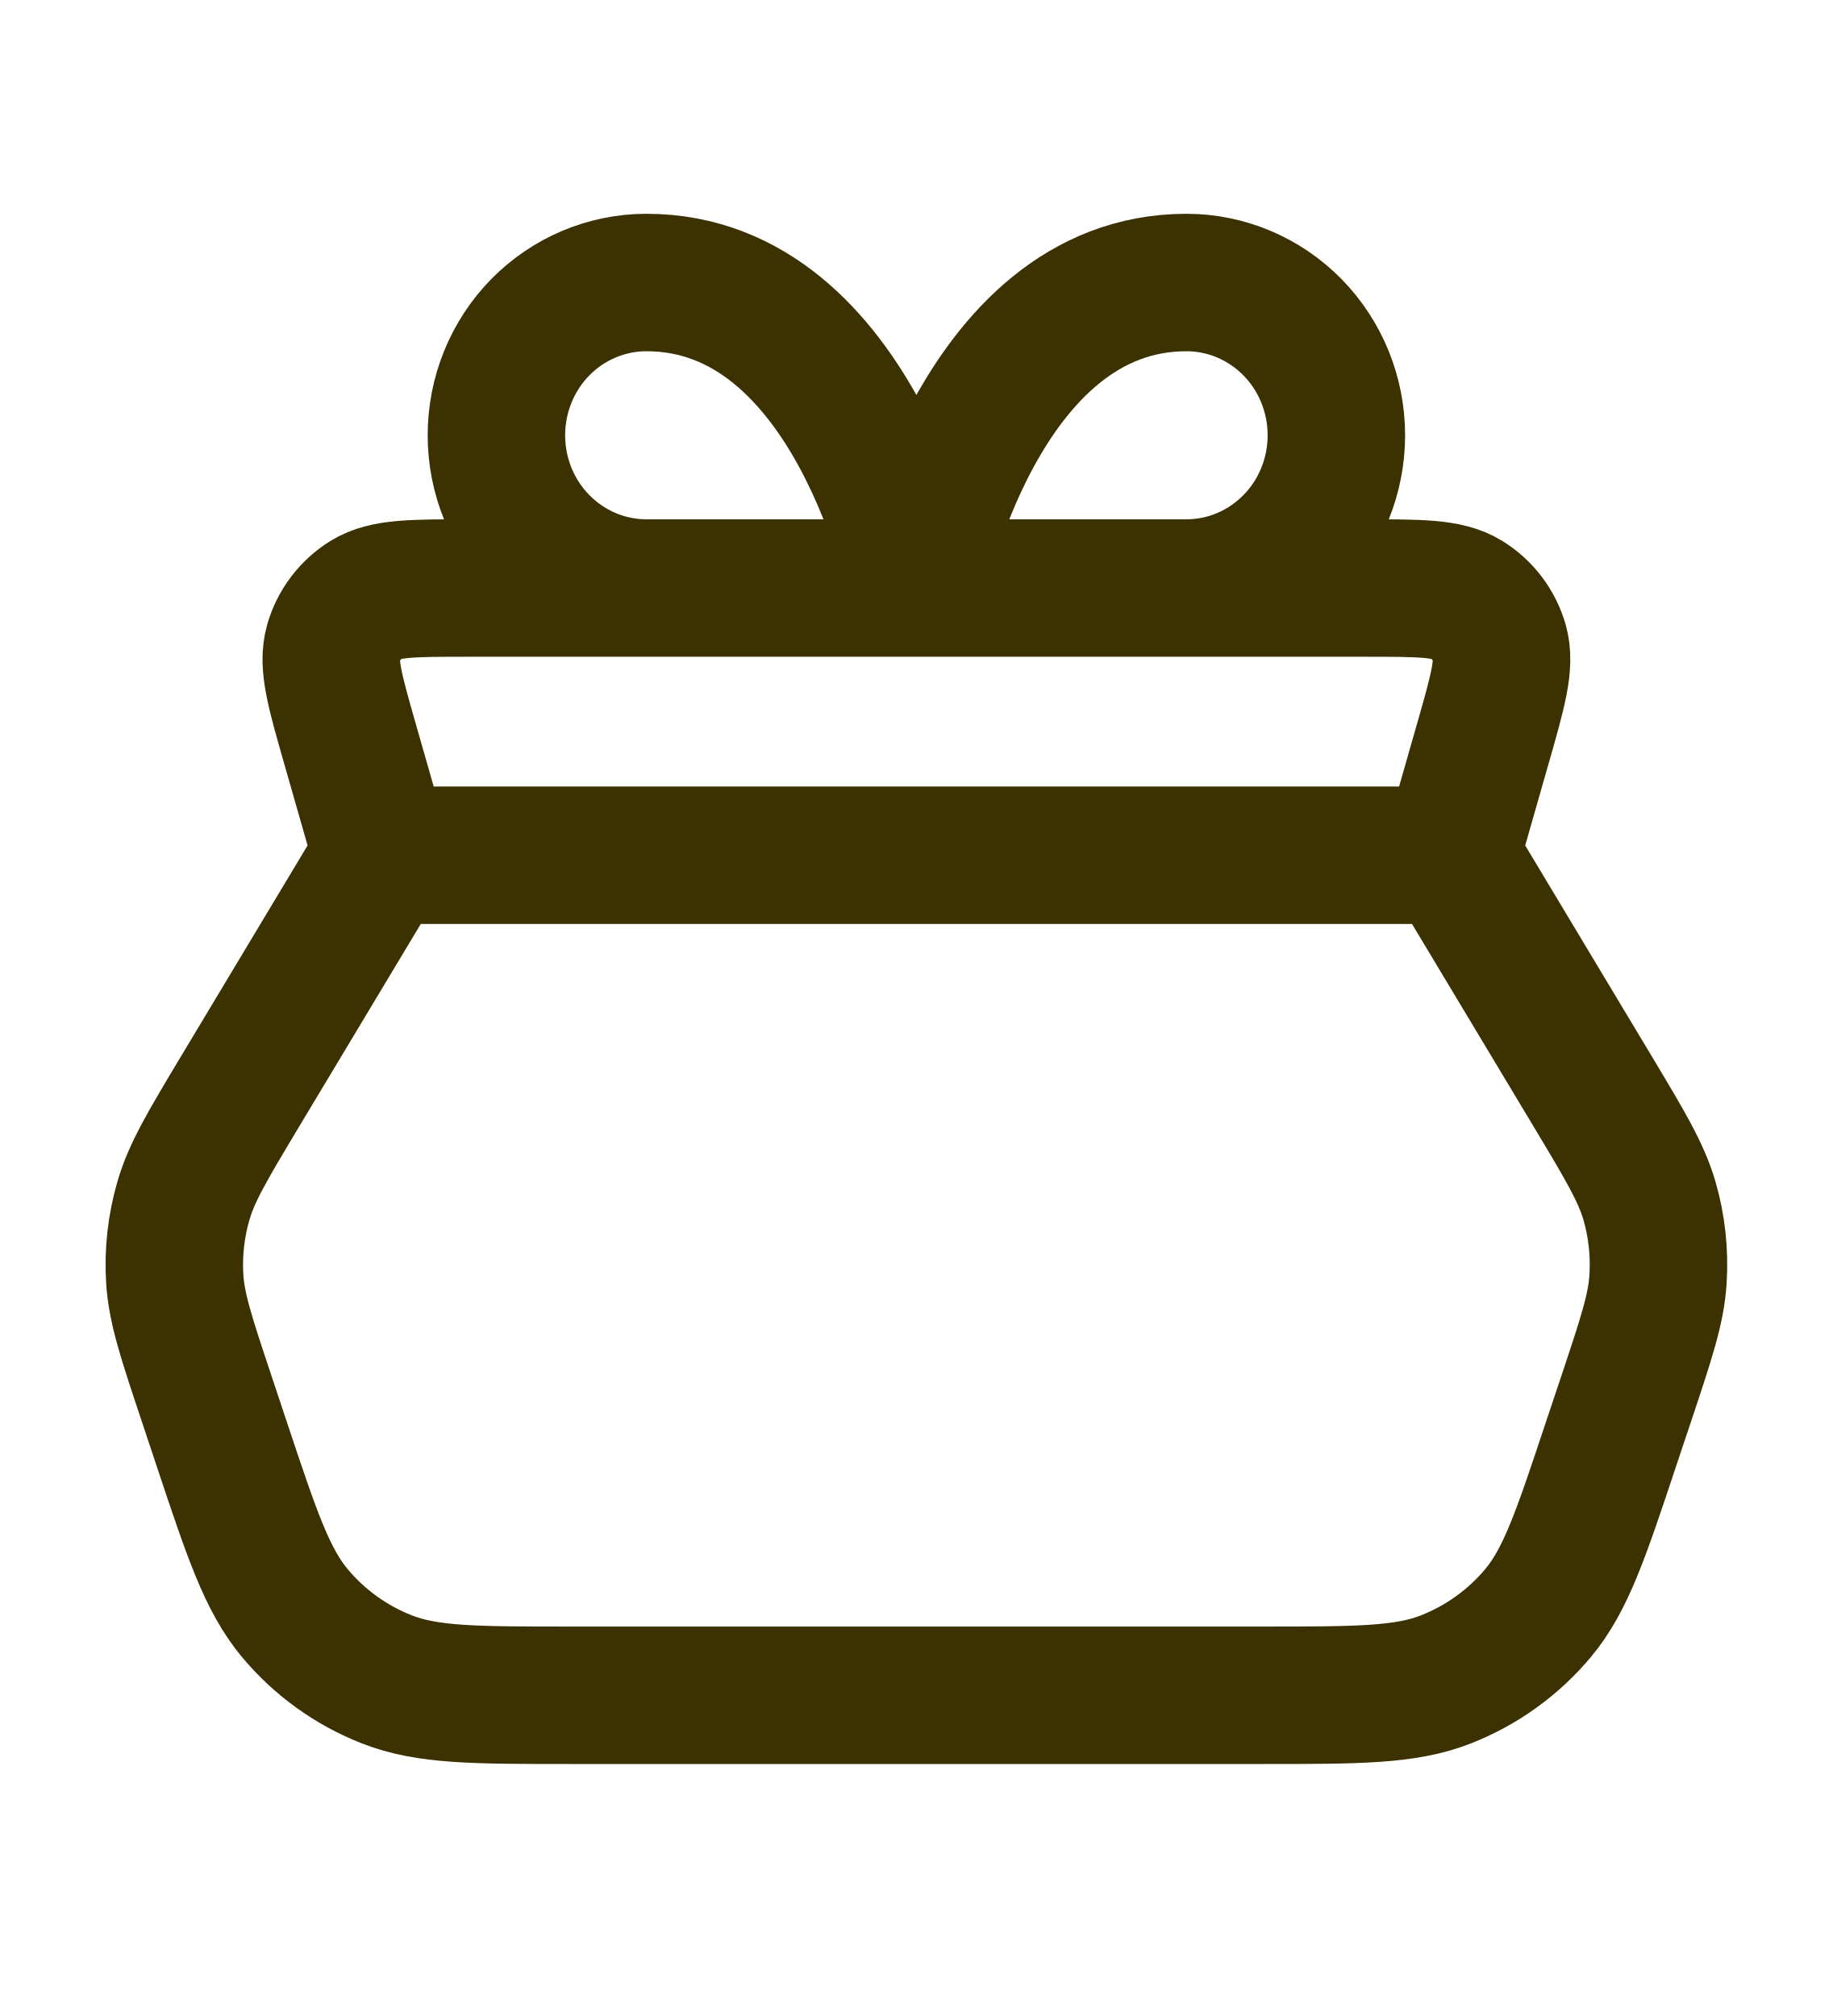
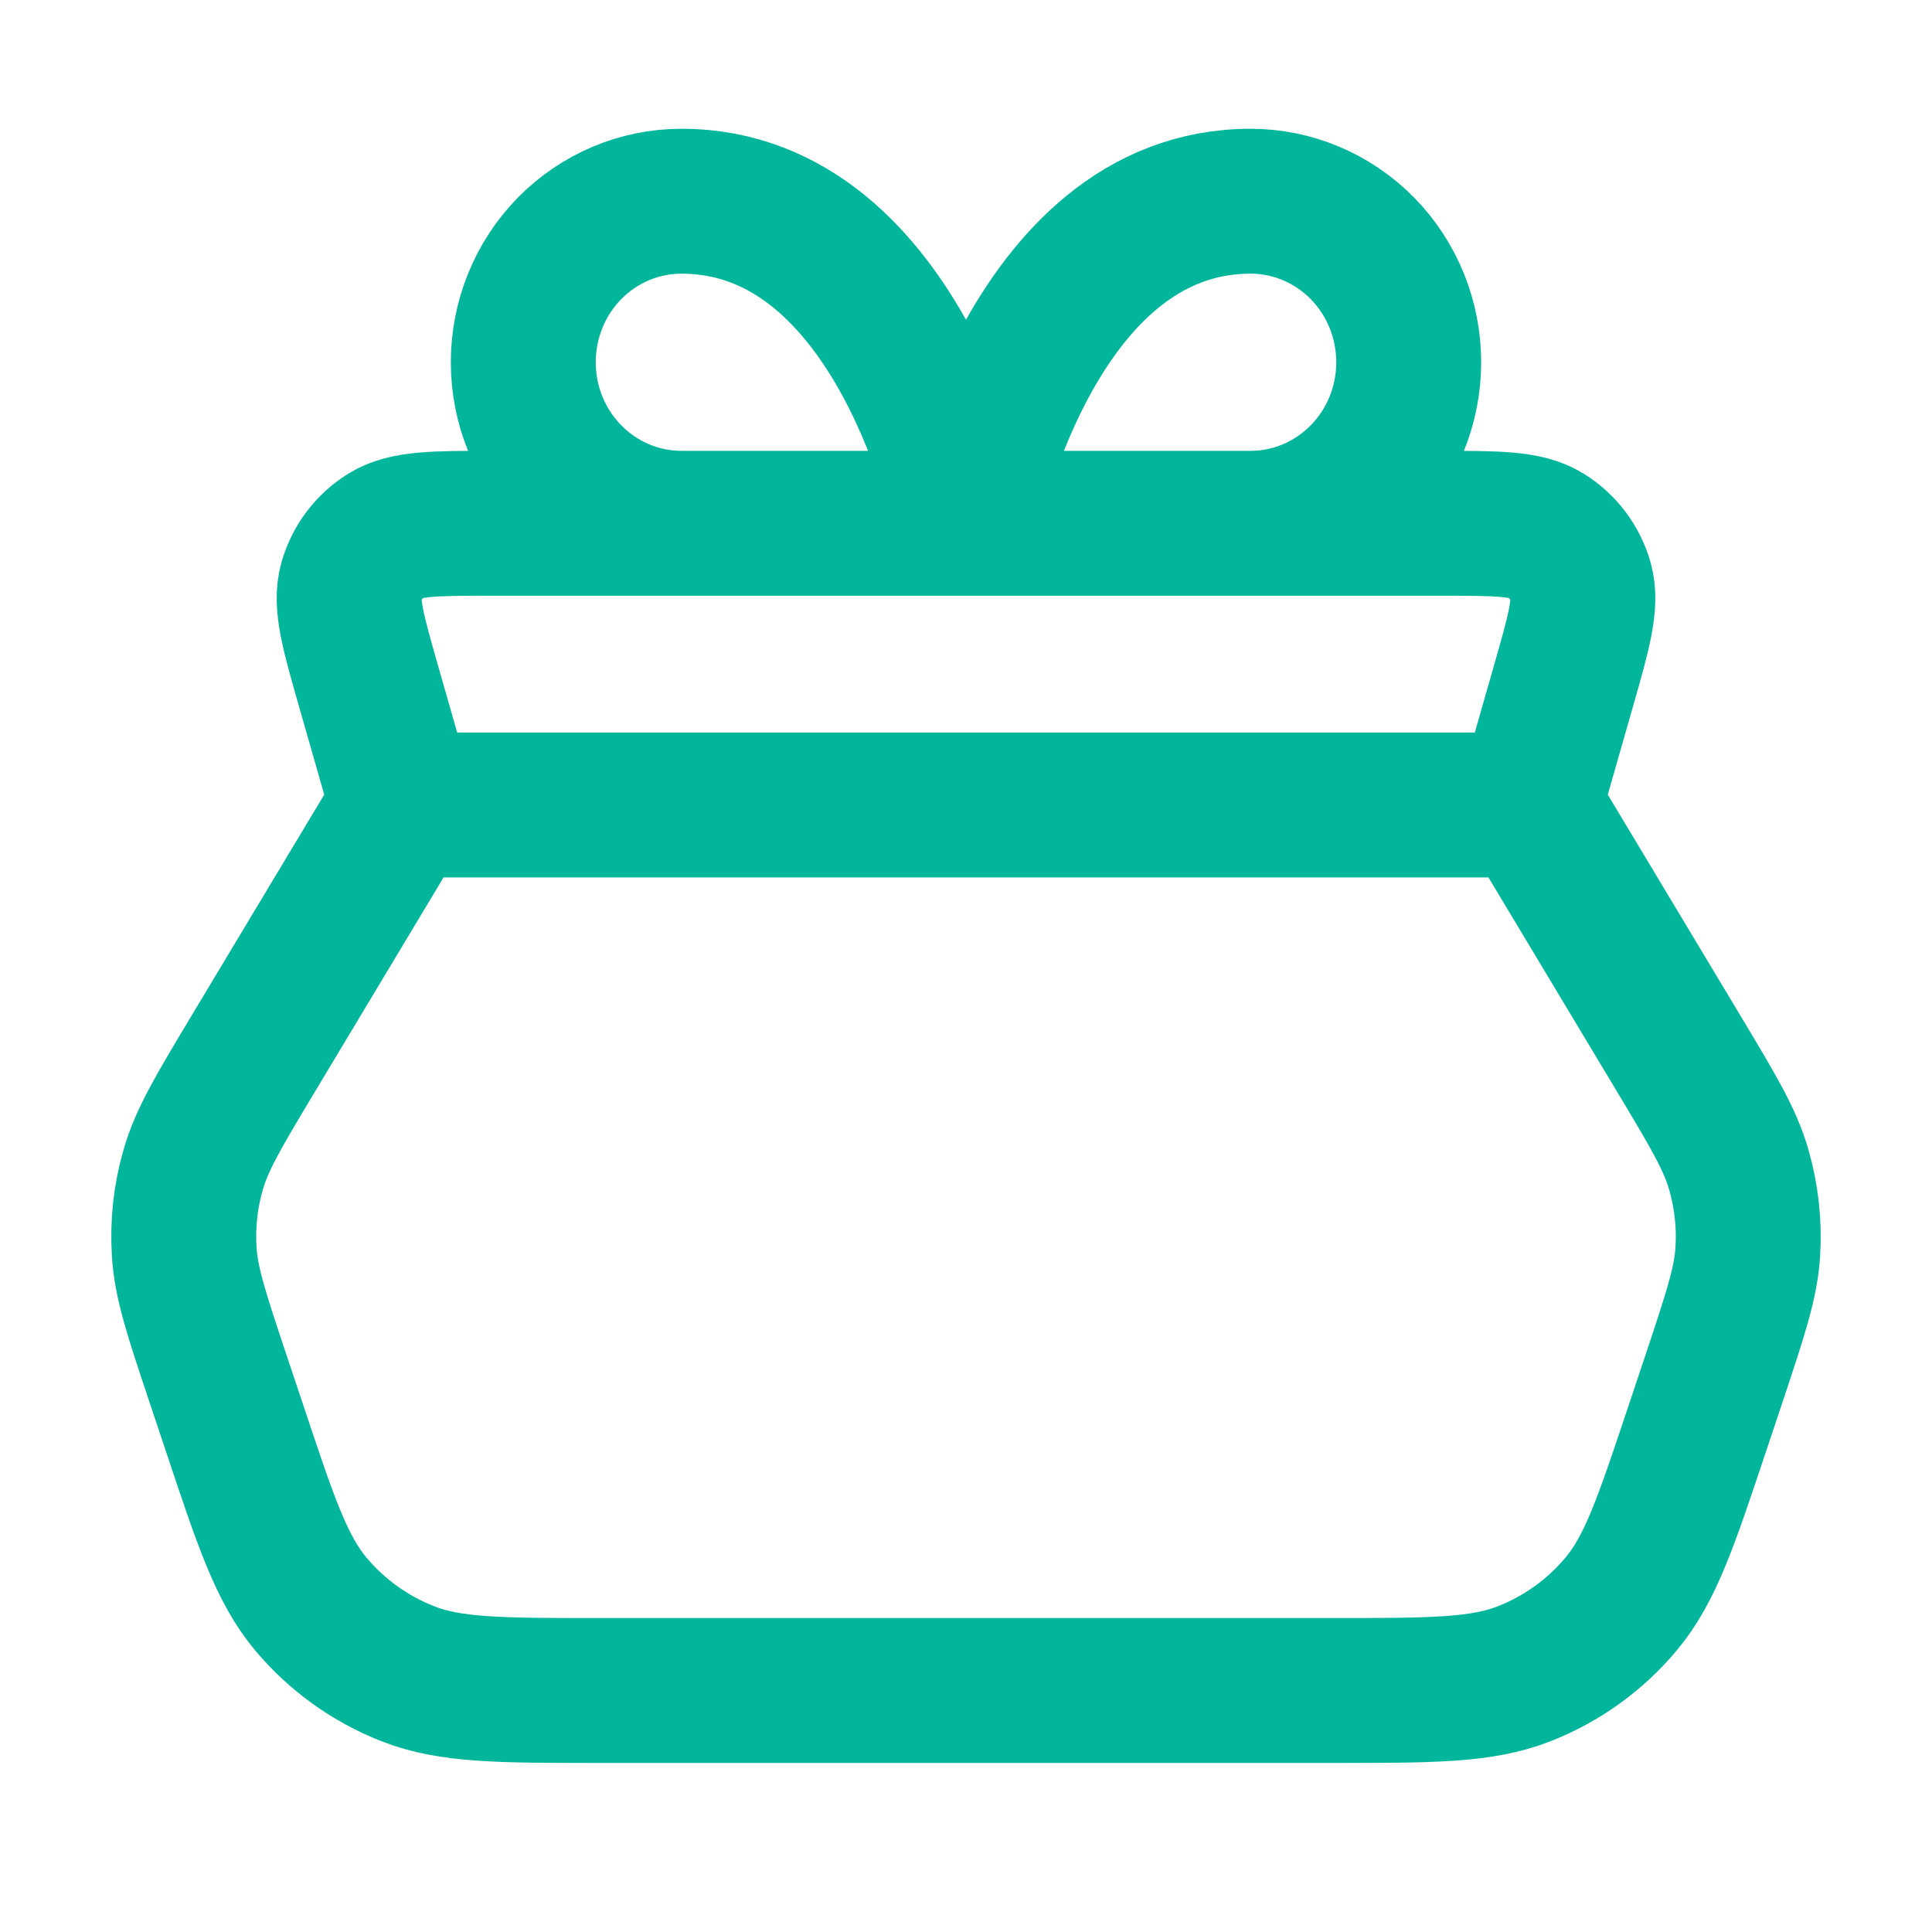
- <svg xmlns="http://www.w3.org/2000/svg" width="20" height="22" viewBox="0 0 20 22" fill="none">
-   <path d="M15.833 9.333H4.167M15.833 9.333L17.387 11.922C17.735 12.503 17.909 12.793 18 13.105C18.08 13.382 18.111 13.67 18.093 13.958C18.073 14.282 17.966 14.603 17.752 15.245L17.578 15.765C17.251 16.748 17.087 17.24 16.783 17.604C16.514 17.925 16.169 18.173 15.78 18.326C15.339 18.5 14.82 18.5 13.784 18.5H6.216C5.18 18.5 4.661 18.5 4.22 18.326C3.831 18.173 3.486 17.925 3.218 17.604C2.914 17.24 2.75 16.748 2.422 15.765L2.249 15.245C2.035 14.603 1.928 14.282 1.907 13.958C1.889 13.67 1.921 13.382 2.001 13.105C2.091 12.793 2.265 12.503 2.613 11.922L4.167 9.333M15.833 9.333L16.181 8.116C16.346 7.539 16.428 7.251 16.364 7.022C16.307 6.823 16.178 6.651 16.001 6.542C15.799 6.417 15.499 6.417 14.899 6.417H5.101C4.501 6.417 4.201 6.417 3.999 6.542C3.823 6.651 3.693 6.823 3.637 7.022C3.572 7.251 3.654 7.539 3.819 8.116L4.167 9.333M10 6.417H7.054C6.62 6.417 6.203 6.241 5.896 5.928C5.589 5.616 5.417 5.192 5.417 4.75C5.417 4.308 5.589 3.884 5.896 3.571C6.203 3.259 6.62 3.083 7.054 3.083C9.345 3.083 10 6.417 10 6.417ZM10 6.417H12.947C13.381 6.417 13.797 6.241 14.104 5.928C14.411 5.616 14.583 5.192 14.583 4.75C14.583 4.308 14.411 3.884 14.104 3.571C13.797 3.259 13.381 3.083 12.947 3.083C10.655 3.083 10 6.417 10 6.417Z" stroke="#3C3100" stroke-width="1.5" stroke-linecap="round" stroke-linejoin="round" />
+ <svg xmlns="http://www.w3.org/2000/svg" width="20" height="20" viewBox="0 0 20 20" fill="none">
+   <path d="M15.833 8.333L4.167 8.333M15.833 8.333L17.387 10.922C17.735 11.503 17.909 11.793 17.999 12.105C18.079 12.382 18.111 12.67 18.093 12.958C18.073 13.282 17.965 13.603 17.752 14.245L17.578 14.765C17.25 15.748 17.087 16.24 16.782 16.604C16.514 16.925 16.169 17.173 15.78 17.326C15.339 17.5 14.82 17.5 13.784 17.5L6.216 17.5C5.18 17.5 4.661 17.5 4.22 17.326C3.831 17.173 3.486 16.925 3.217 16.604C2.913 16.24 2.749 15.748 2.422 14.765L2.248 14.245C2.034 13.603 1.927 13.282 1.907 12.958C1.889 12.67 1.92 12.382 2.001 12.105C2.091 11.793 2.265 11.503 2.613 10.922L4.167 8.333M15.833 8.333L16.181 7.116C16.346 6.539 16.428 6.251 16.364 6.023C16.307 5.823 16.177 5.651 16.001 5.542C15.799 5.417 15.499 5.417 14.899 5.417L5.101 5.417C4.501 5.417 4.201 5.417 3.999 5.542C3.823 5.651 3.693 5.823 3.636 6.023C3.572 6.251 3.654 6.539 3.819 7.116L4.167 8.333M10 5.417H7.054C6.619 5.417 6.203 5.241 5.896 4.928C5.589 4.616 5.417 4.192 5.417 3.75C5.417 3.308 5.589 2.884 5.896 2.571C6.203 2.259 6.619 2.083 7.054 2.083C9.345 2.083 10 5.417 10 5.417ZM10 5.417H12.946C13.381 5.417 13.797 5.241 14.104 4.928C14.411 4.616 14.583 4.192 14.583 3.75C14.583 3.308 14.411 2.884 14.104 2.571C13.797 2.259 13.381 2.083 12.946 2.083C10.655 2.083 10 5.417 10 5.417Z" stroke="#01B69B" stroke-width="1.5" stroke-linecap="round" stroke-linejoin="round" />
</svg>
